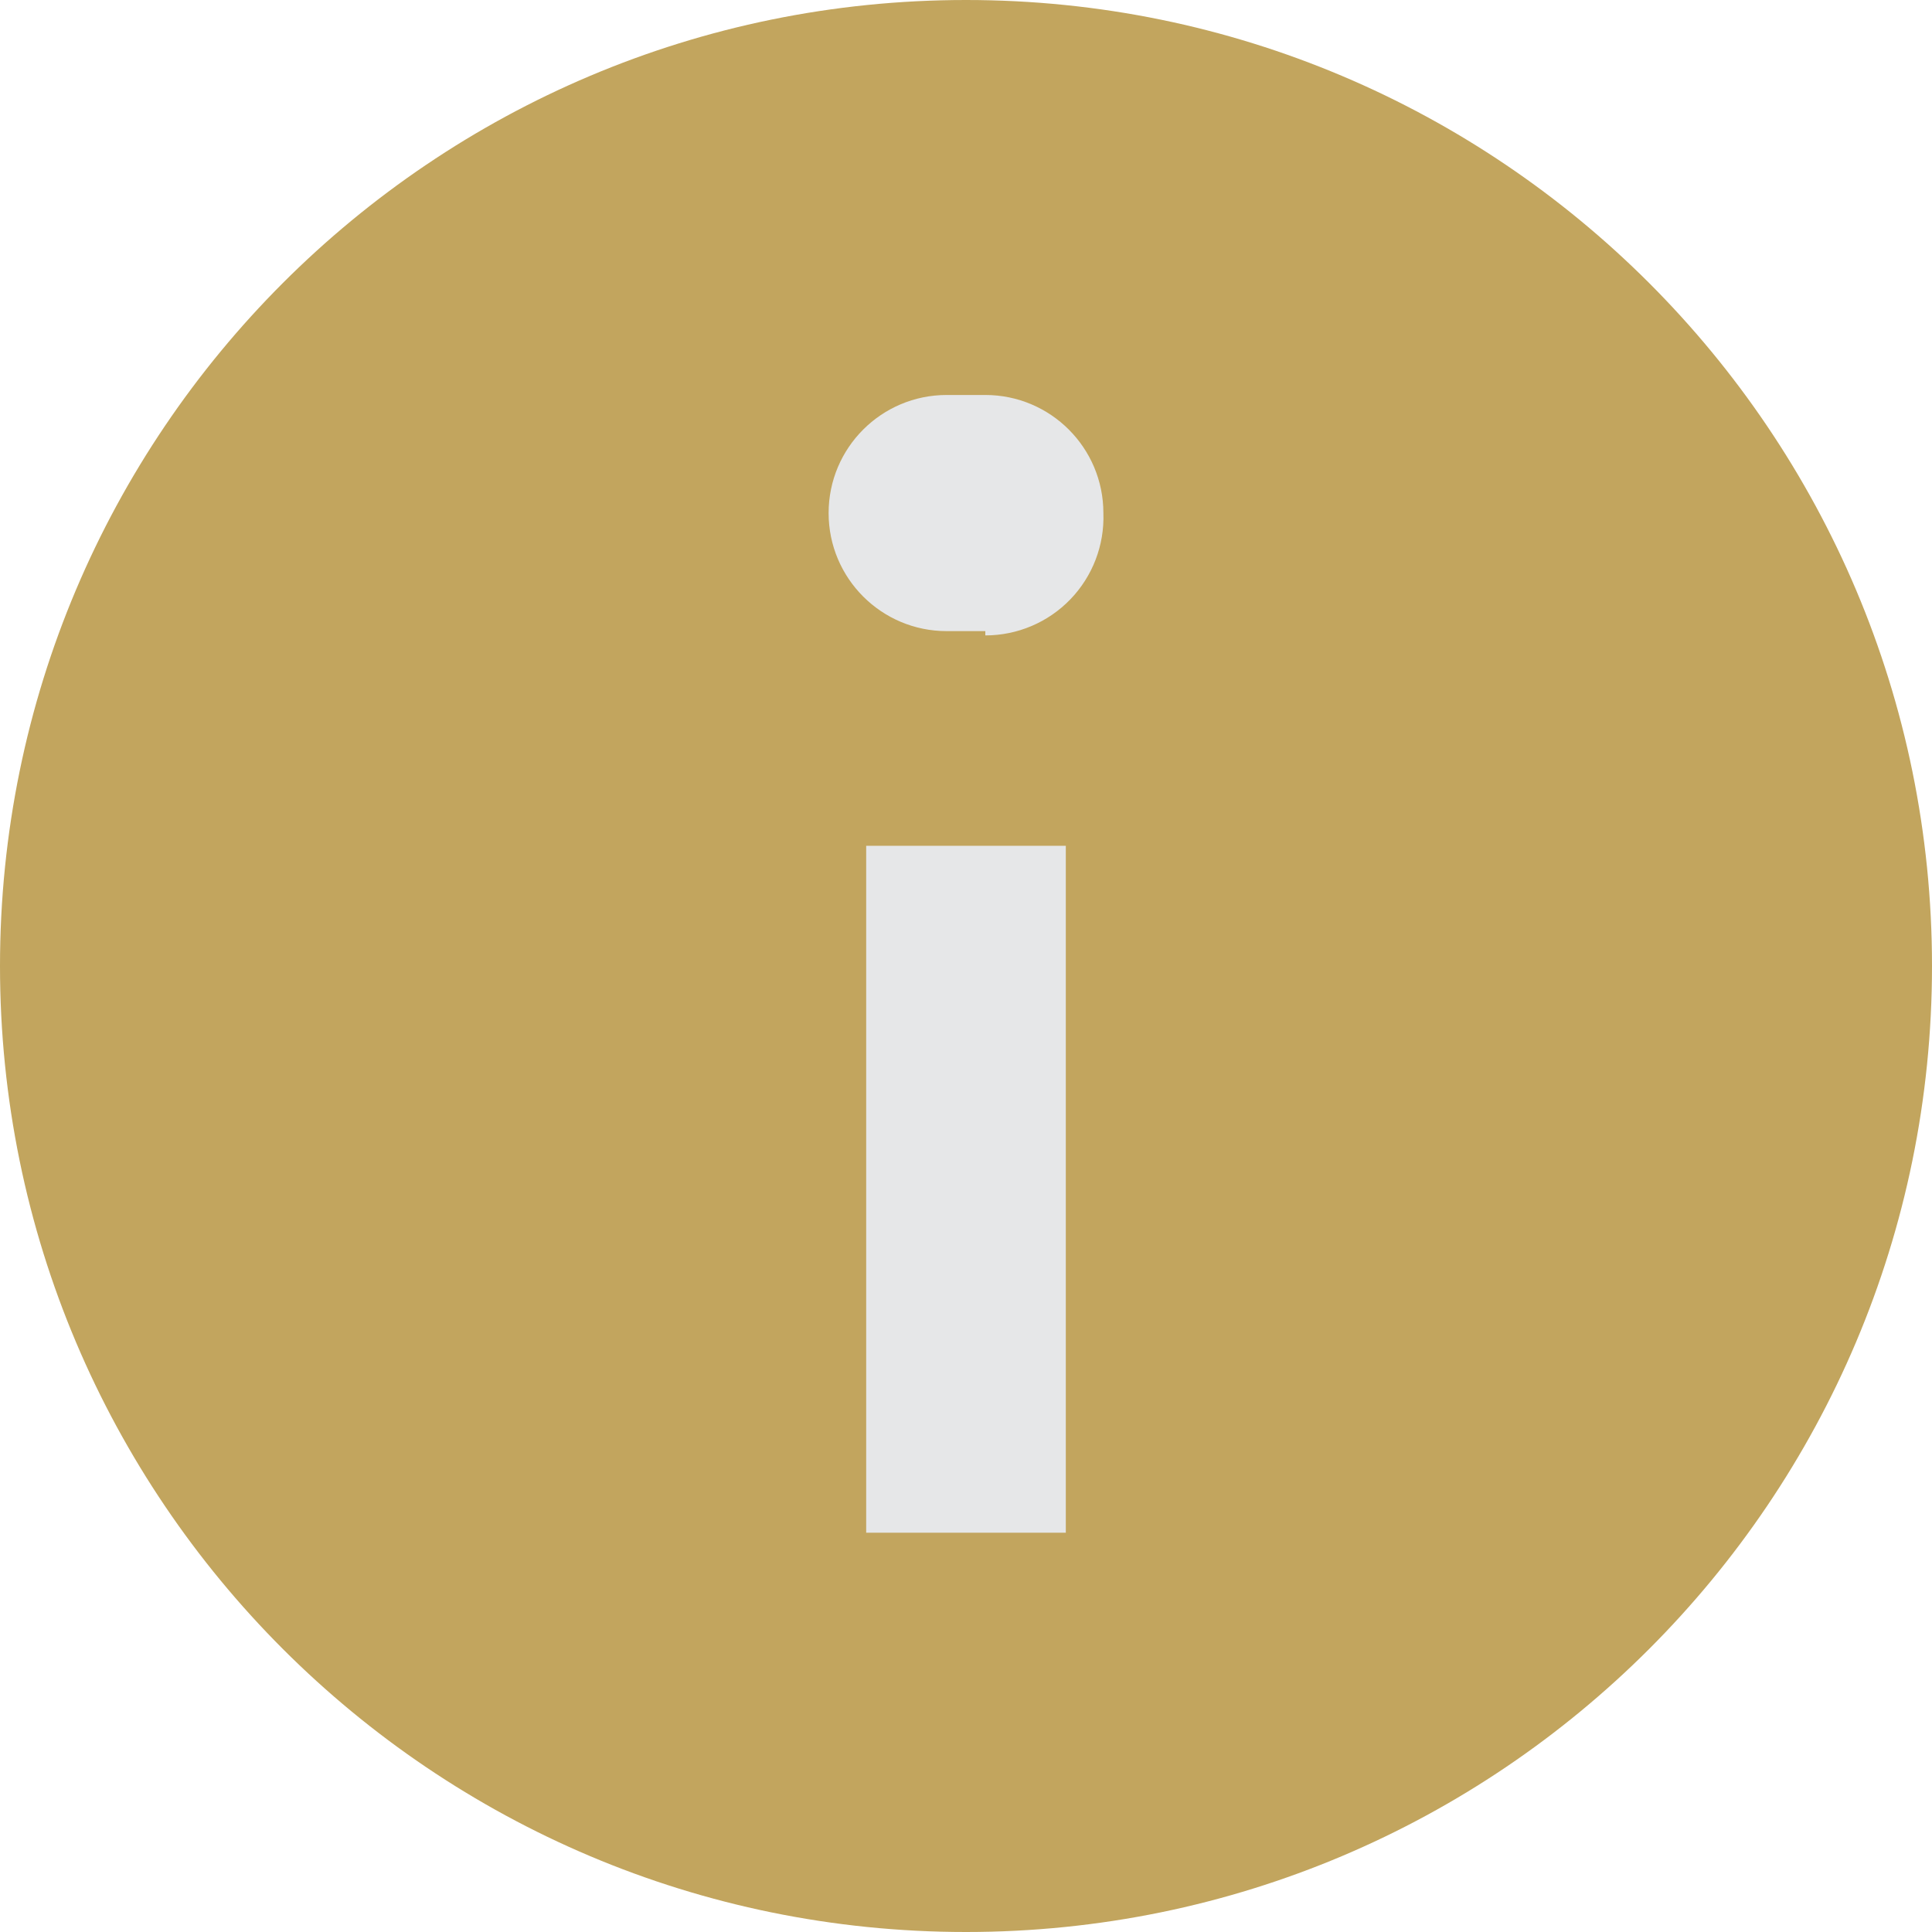
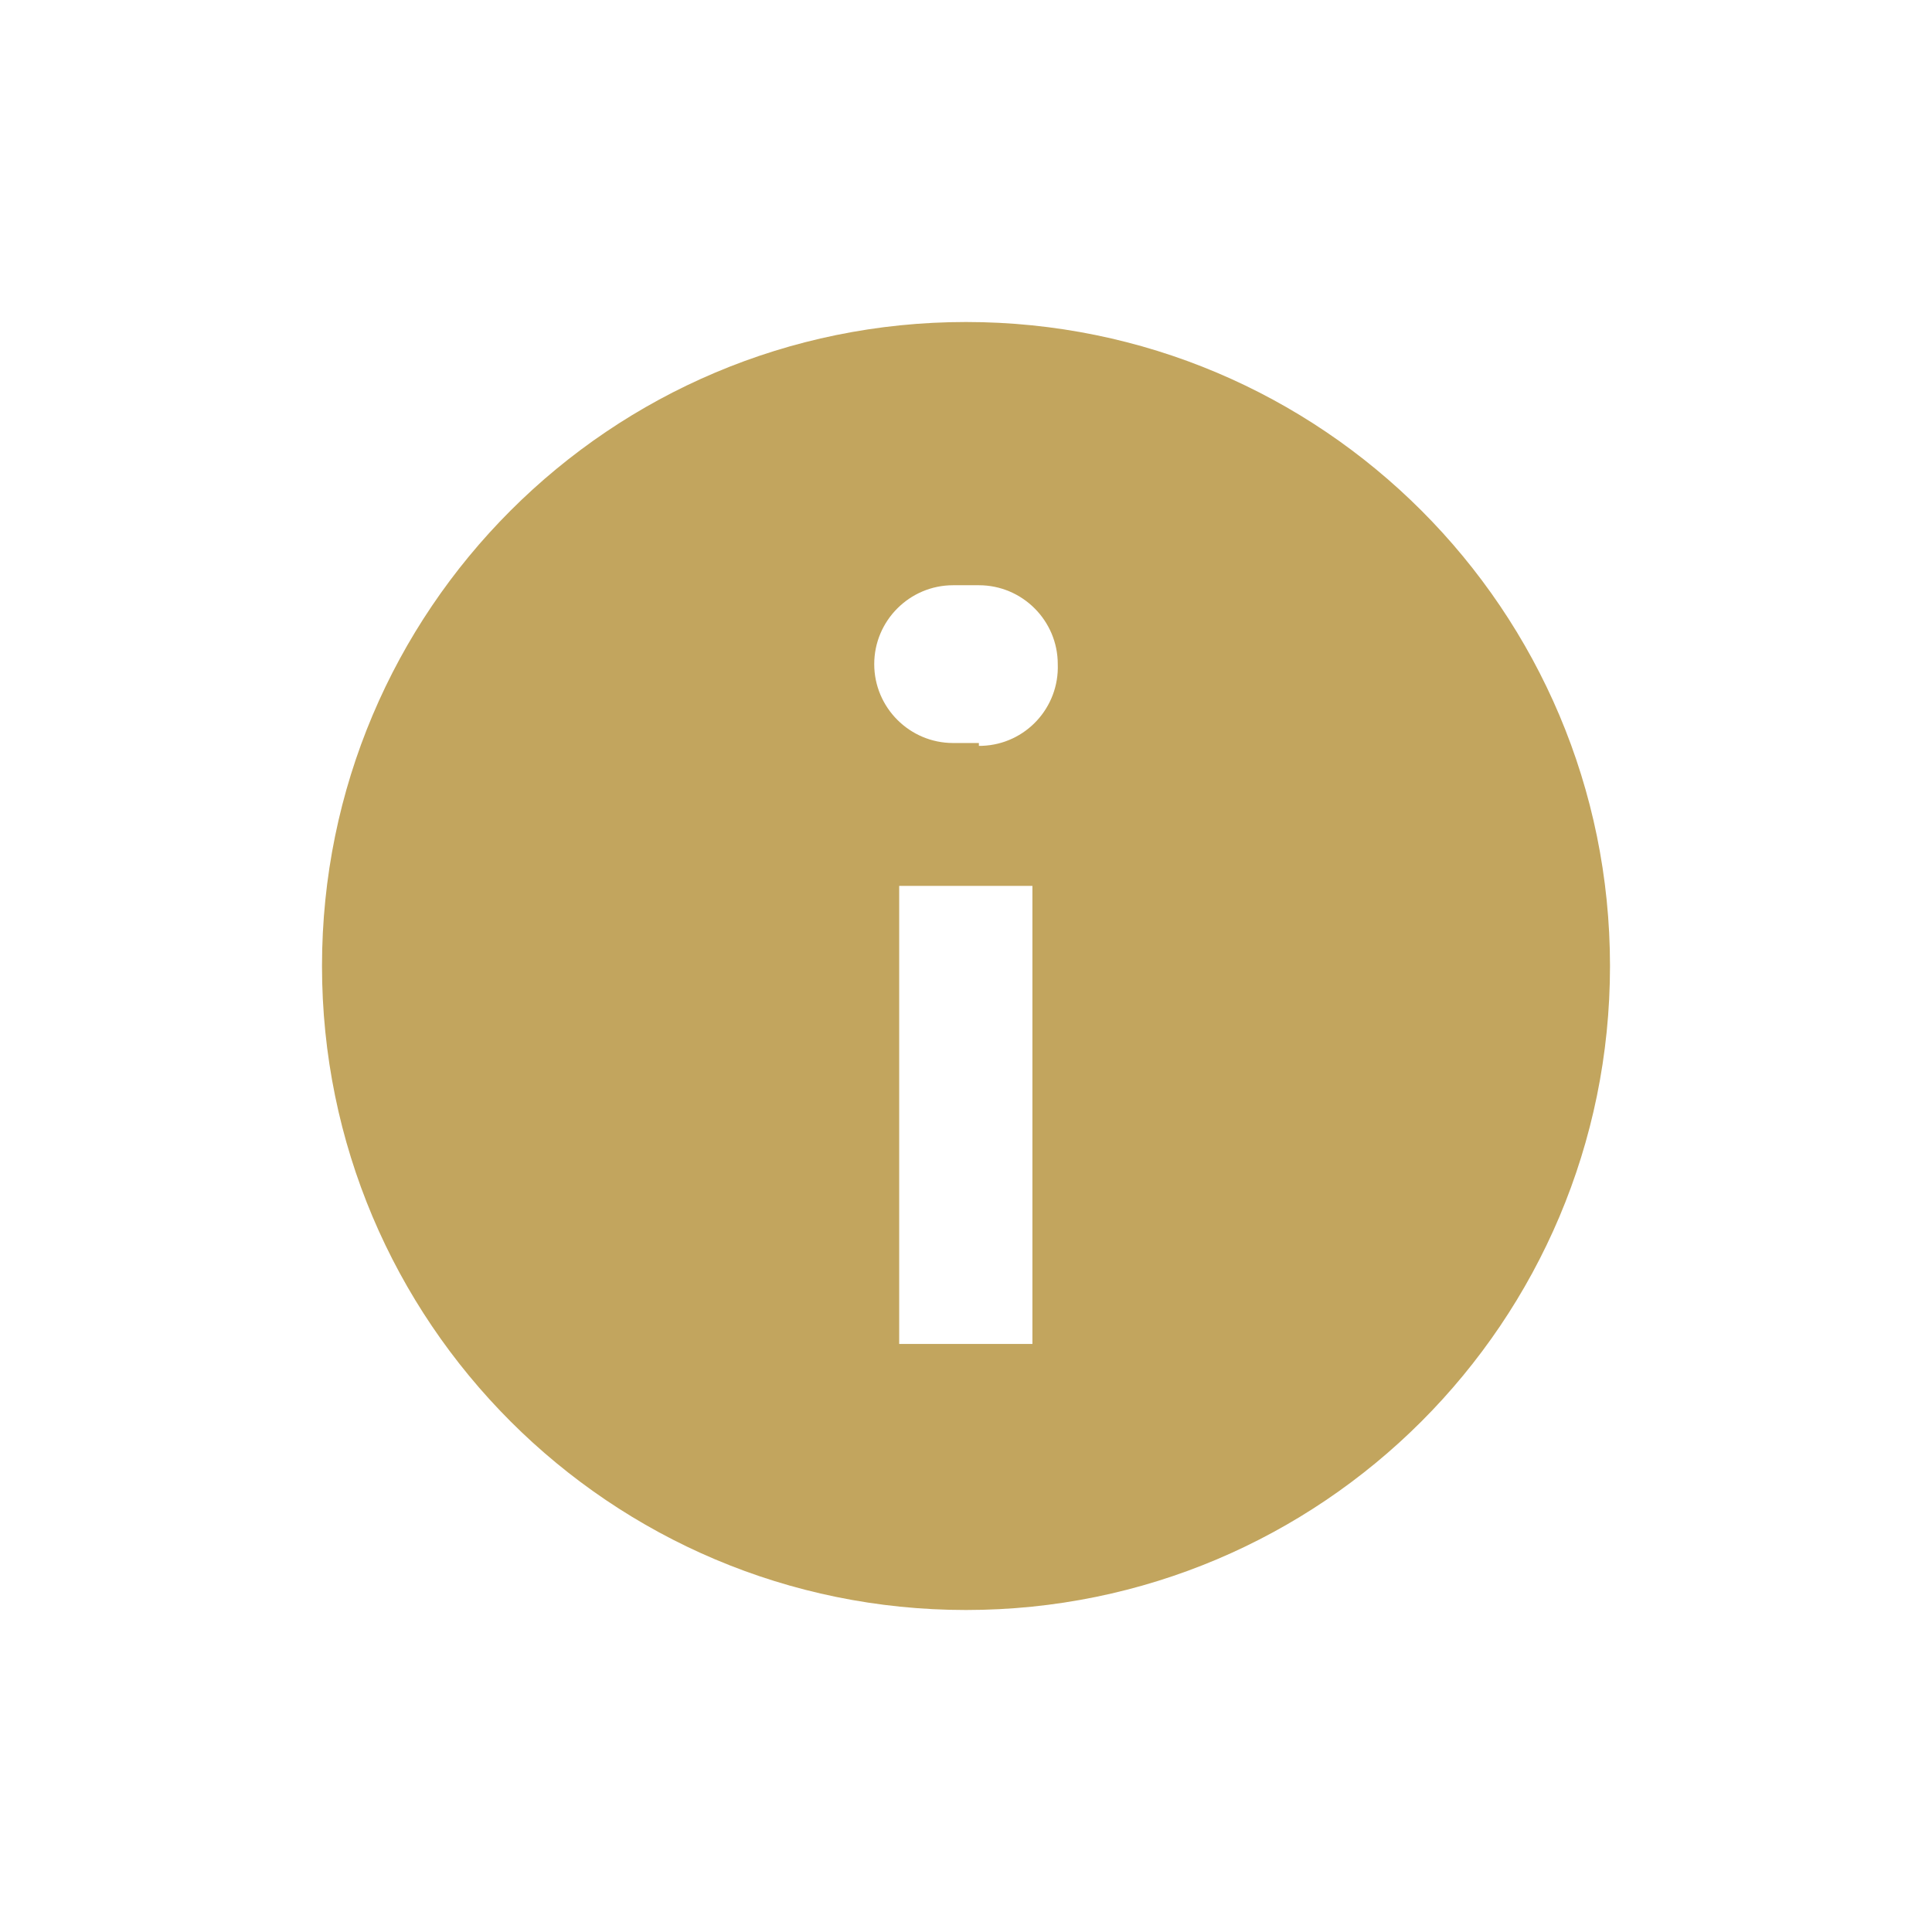
- <svg xmlns="http://www.w3.org/2000/svg" viewBox="0 0 18 18">
+ <svg xmlns="http://www.w3.org/2000/svg" id="Layer_1" data-name="Layer 1" viewBox="0 0 48 48">
  <defs>
-     <style>.cls-1{fill:#c2a55e;}.cls-2{fill:#e6e7e8;}</style>
+     <style>
+       .cls-1 {
+         fill: #c2a55e;
+       }
+     </style>
  </defs>
-   <g id="Layer_2" data-name="Layer 2">
-     <g id="timeline_view">
-       <g id="timeline_view-2" data-name="timeline_view">
-         <circle class="cls-1" cx="9" cy="9" r="9" />
-         <path class="cls-2" d="M8.07,7.88H9.93v6.4H8.07Zm1.11-2H8.82a1.1,1.1,0,0,1-1.1-1.1h0a1.1,1.1,0,0,1,1.1-1.1h.36a1.1,1.1,0,0,1,1.1,1.1h0A1.1,1.1,0,0,1,9.18,5.92Z" />
-       </g>
-     </g>
+   <g id="timeline_view" data-name="timeline view">
+     <path class="cls-1" d="M24,8c-8.84,0-16,7.16-16,16s7.16,16,16,16,16-7.16,16-16-7.16-16-16-16Zm1.65,25.39h-3.31v-11.38h3.31v11.38Zm-1.26-14.86s-.05,0-.07,0v-.07h-.64c-1.08,0-1.96-.88-1.96-1.96s.88-1.96,1.96-1.96h.64c1.08,0,1.96,.88,1.96,1.96,.04,1.08-.8,1.99-1.88,2.03Z" />
  </g>
</svg>
